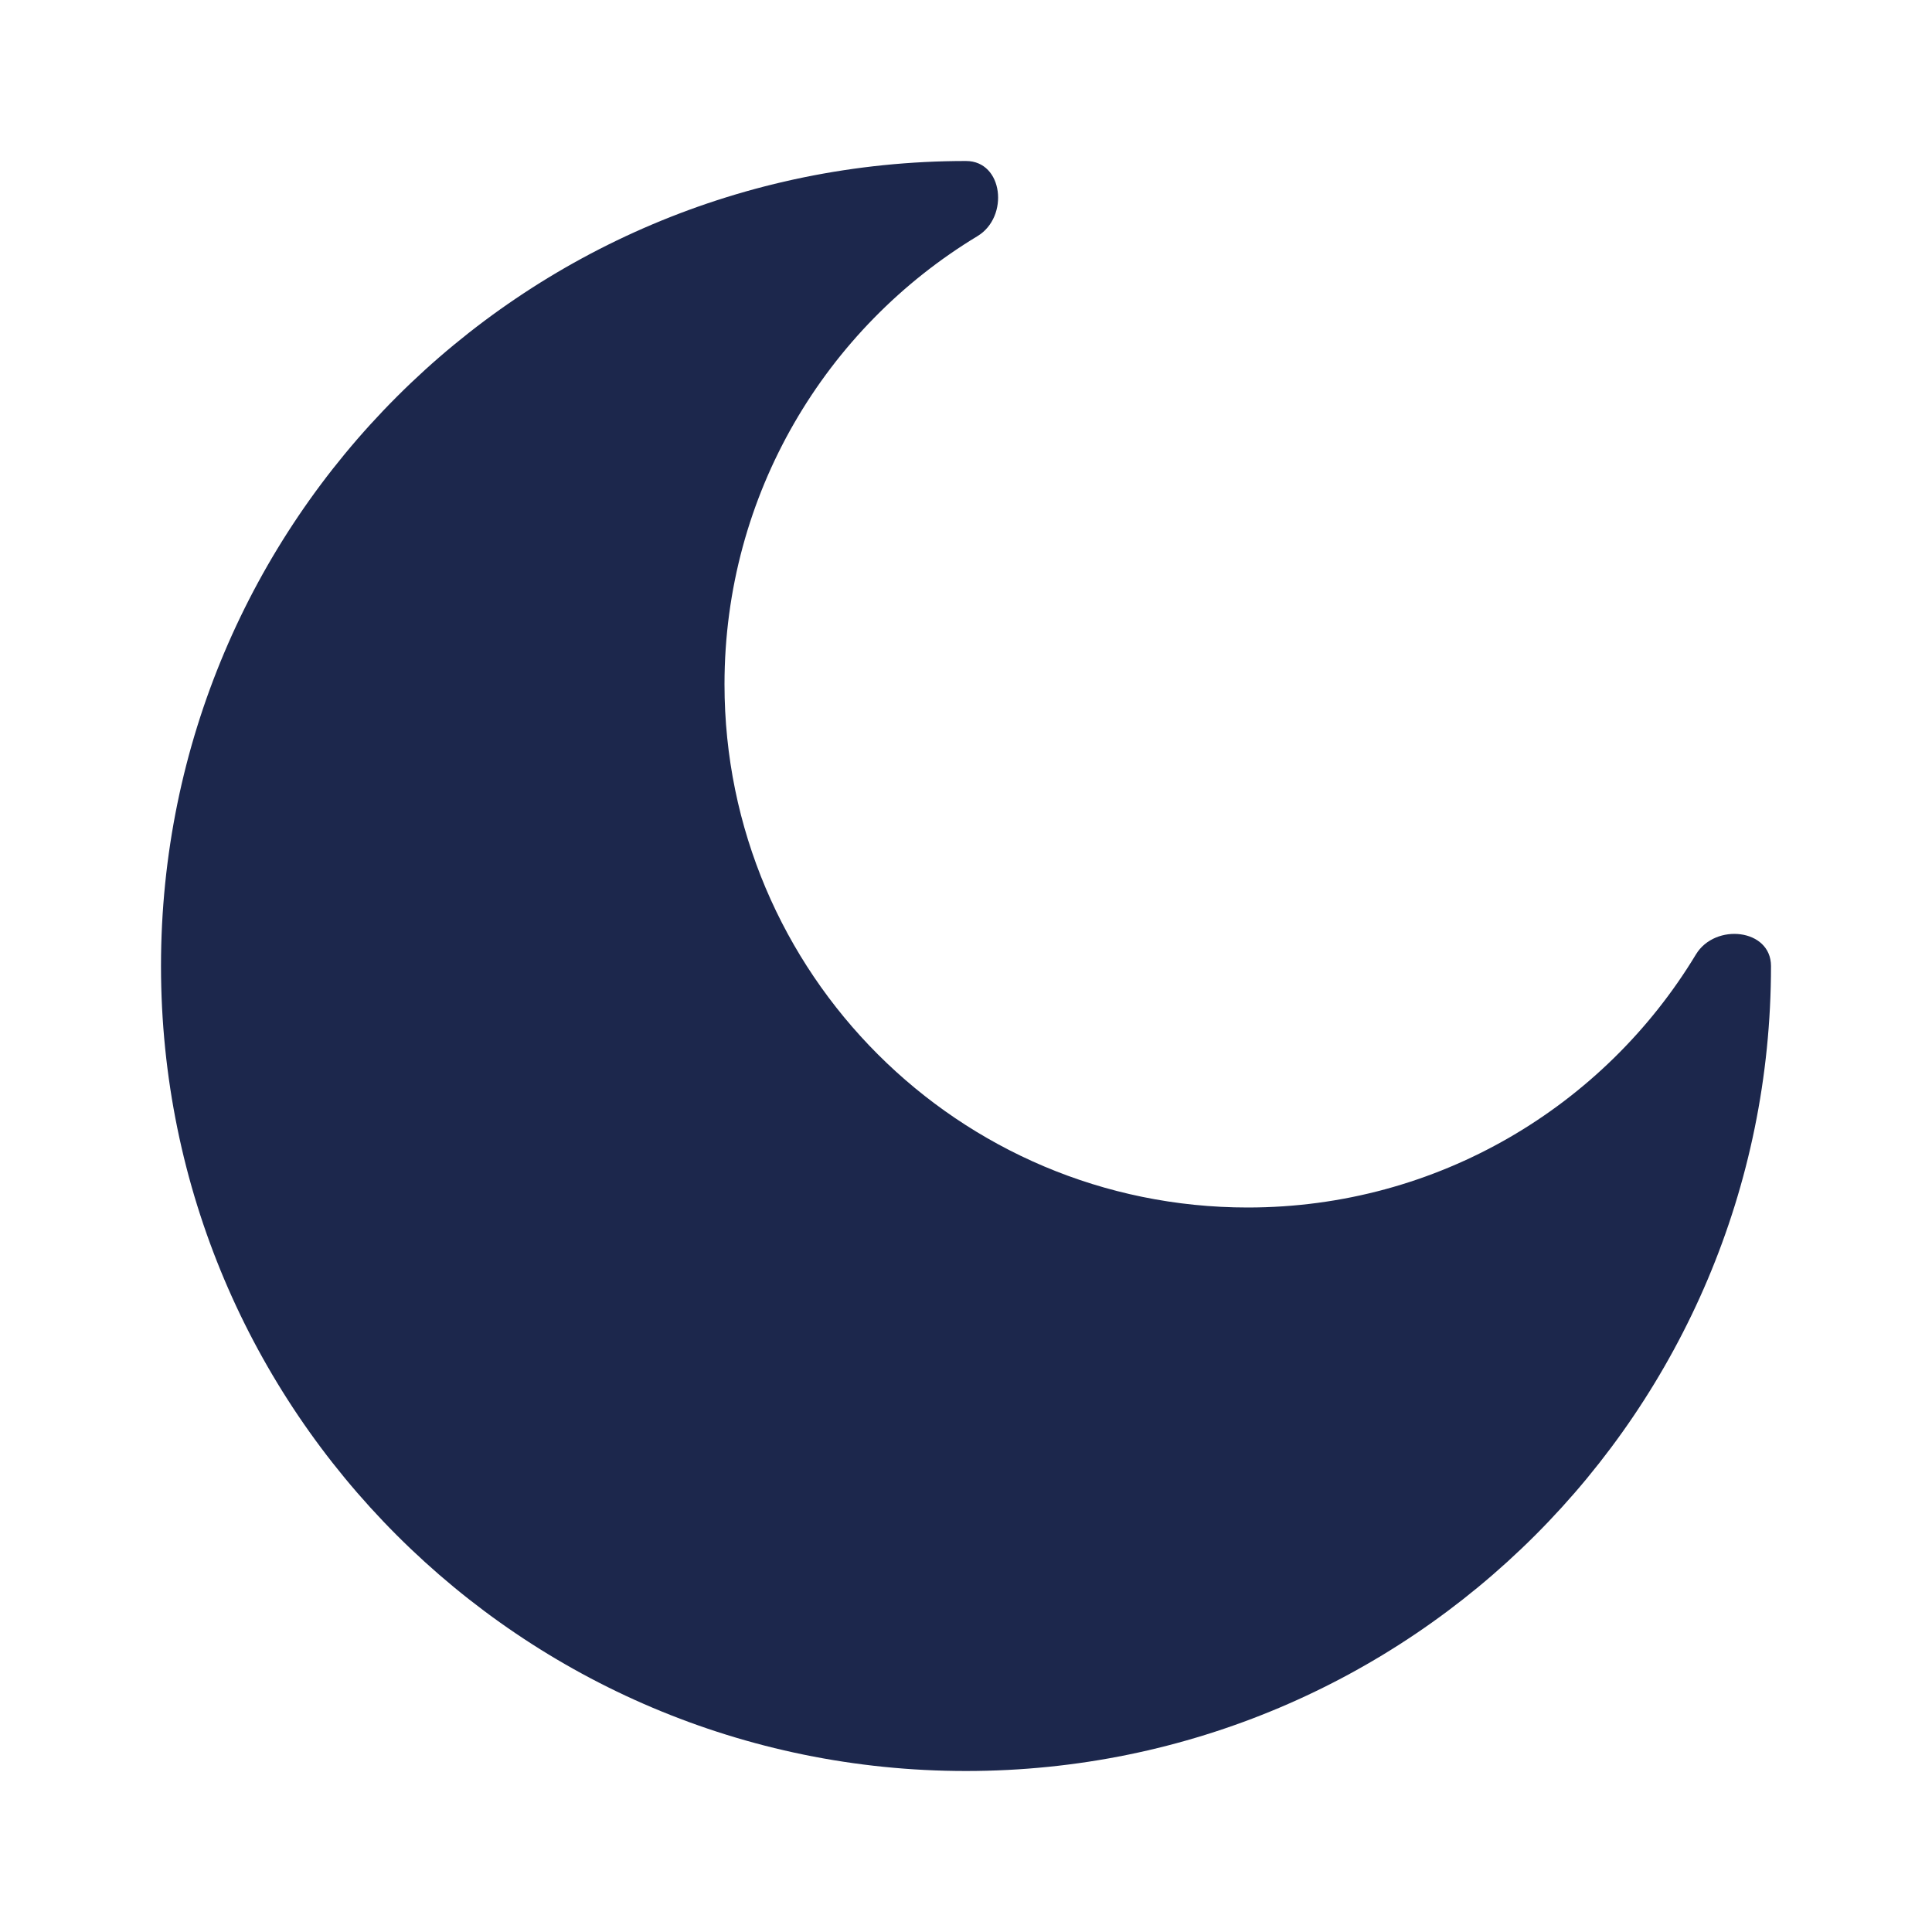
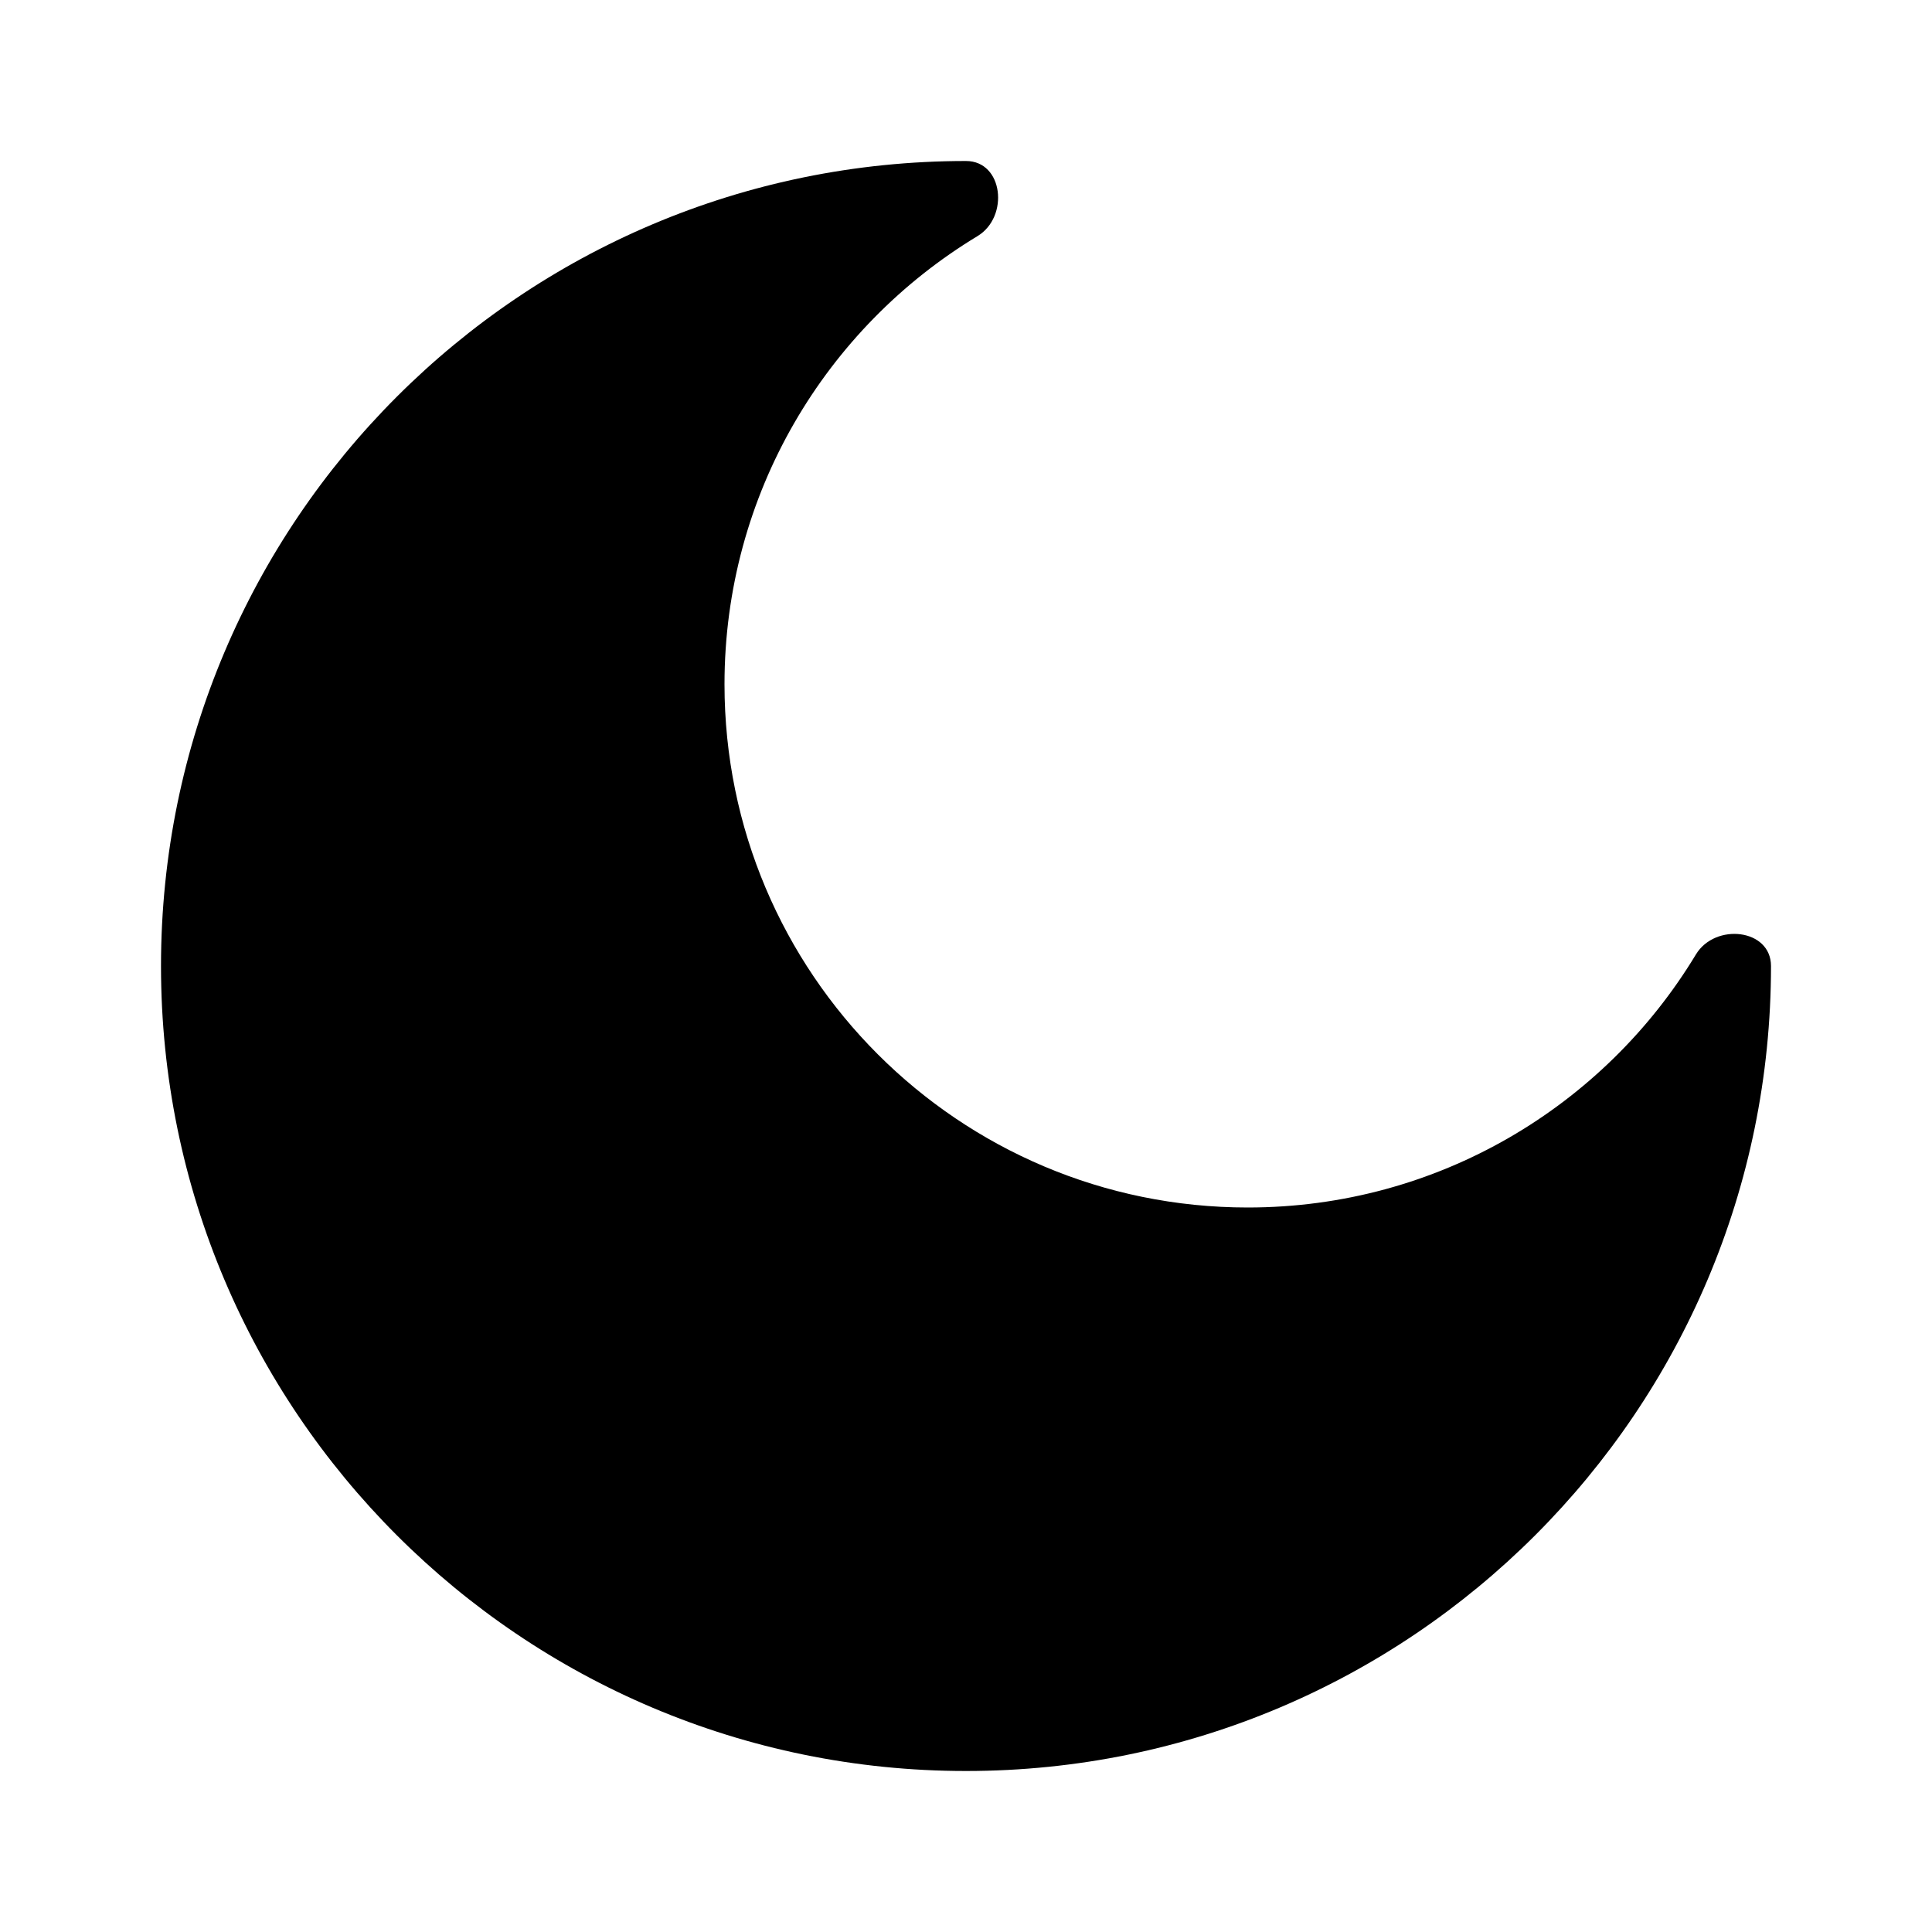
<svg xmlns="http://www.w3.org/2000/svg" width="800px" height="800px" viewBox="0 0 24 24" fill="none">
-   <path d="M12 22C17.523 22 22 17.523 22 12C22 11.537 21.306 11.461 21.067 11.857C19.929 13.741 17.861 15 15.5 15C11.91 15 9 12.09 9 8.5C9 6.138 10.259 4.071 12.143 2.933C12.539 2.693 12.463 2 12 2C6.477 2 2 6.477 2 12C2 17.523 6.477 22 12 22Z" fill="#1C274C" />
+   <path d="M12 22C17.523 22 22 17.523 22 12C22 11.537 21.306 11.461 21.067 11.857C19.929 13.741 17.861 15 15.5 15C11.91 15 9 12.09 9 8.5C9 6.138 10.259 4.071 12.143 2.933C12.539 2.693 12.463 2 12 2C6.477 2 2 6.477 2 12C2 17.523 6.477 22 12 22Z" fill="#000000" />
</svg>
